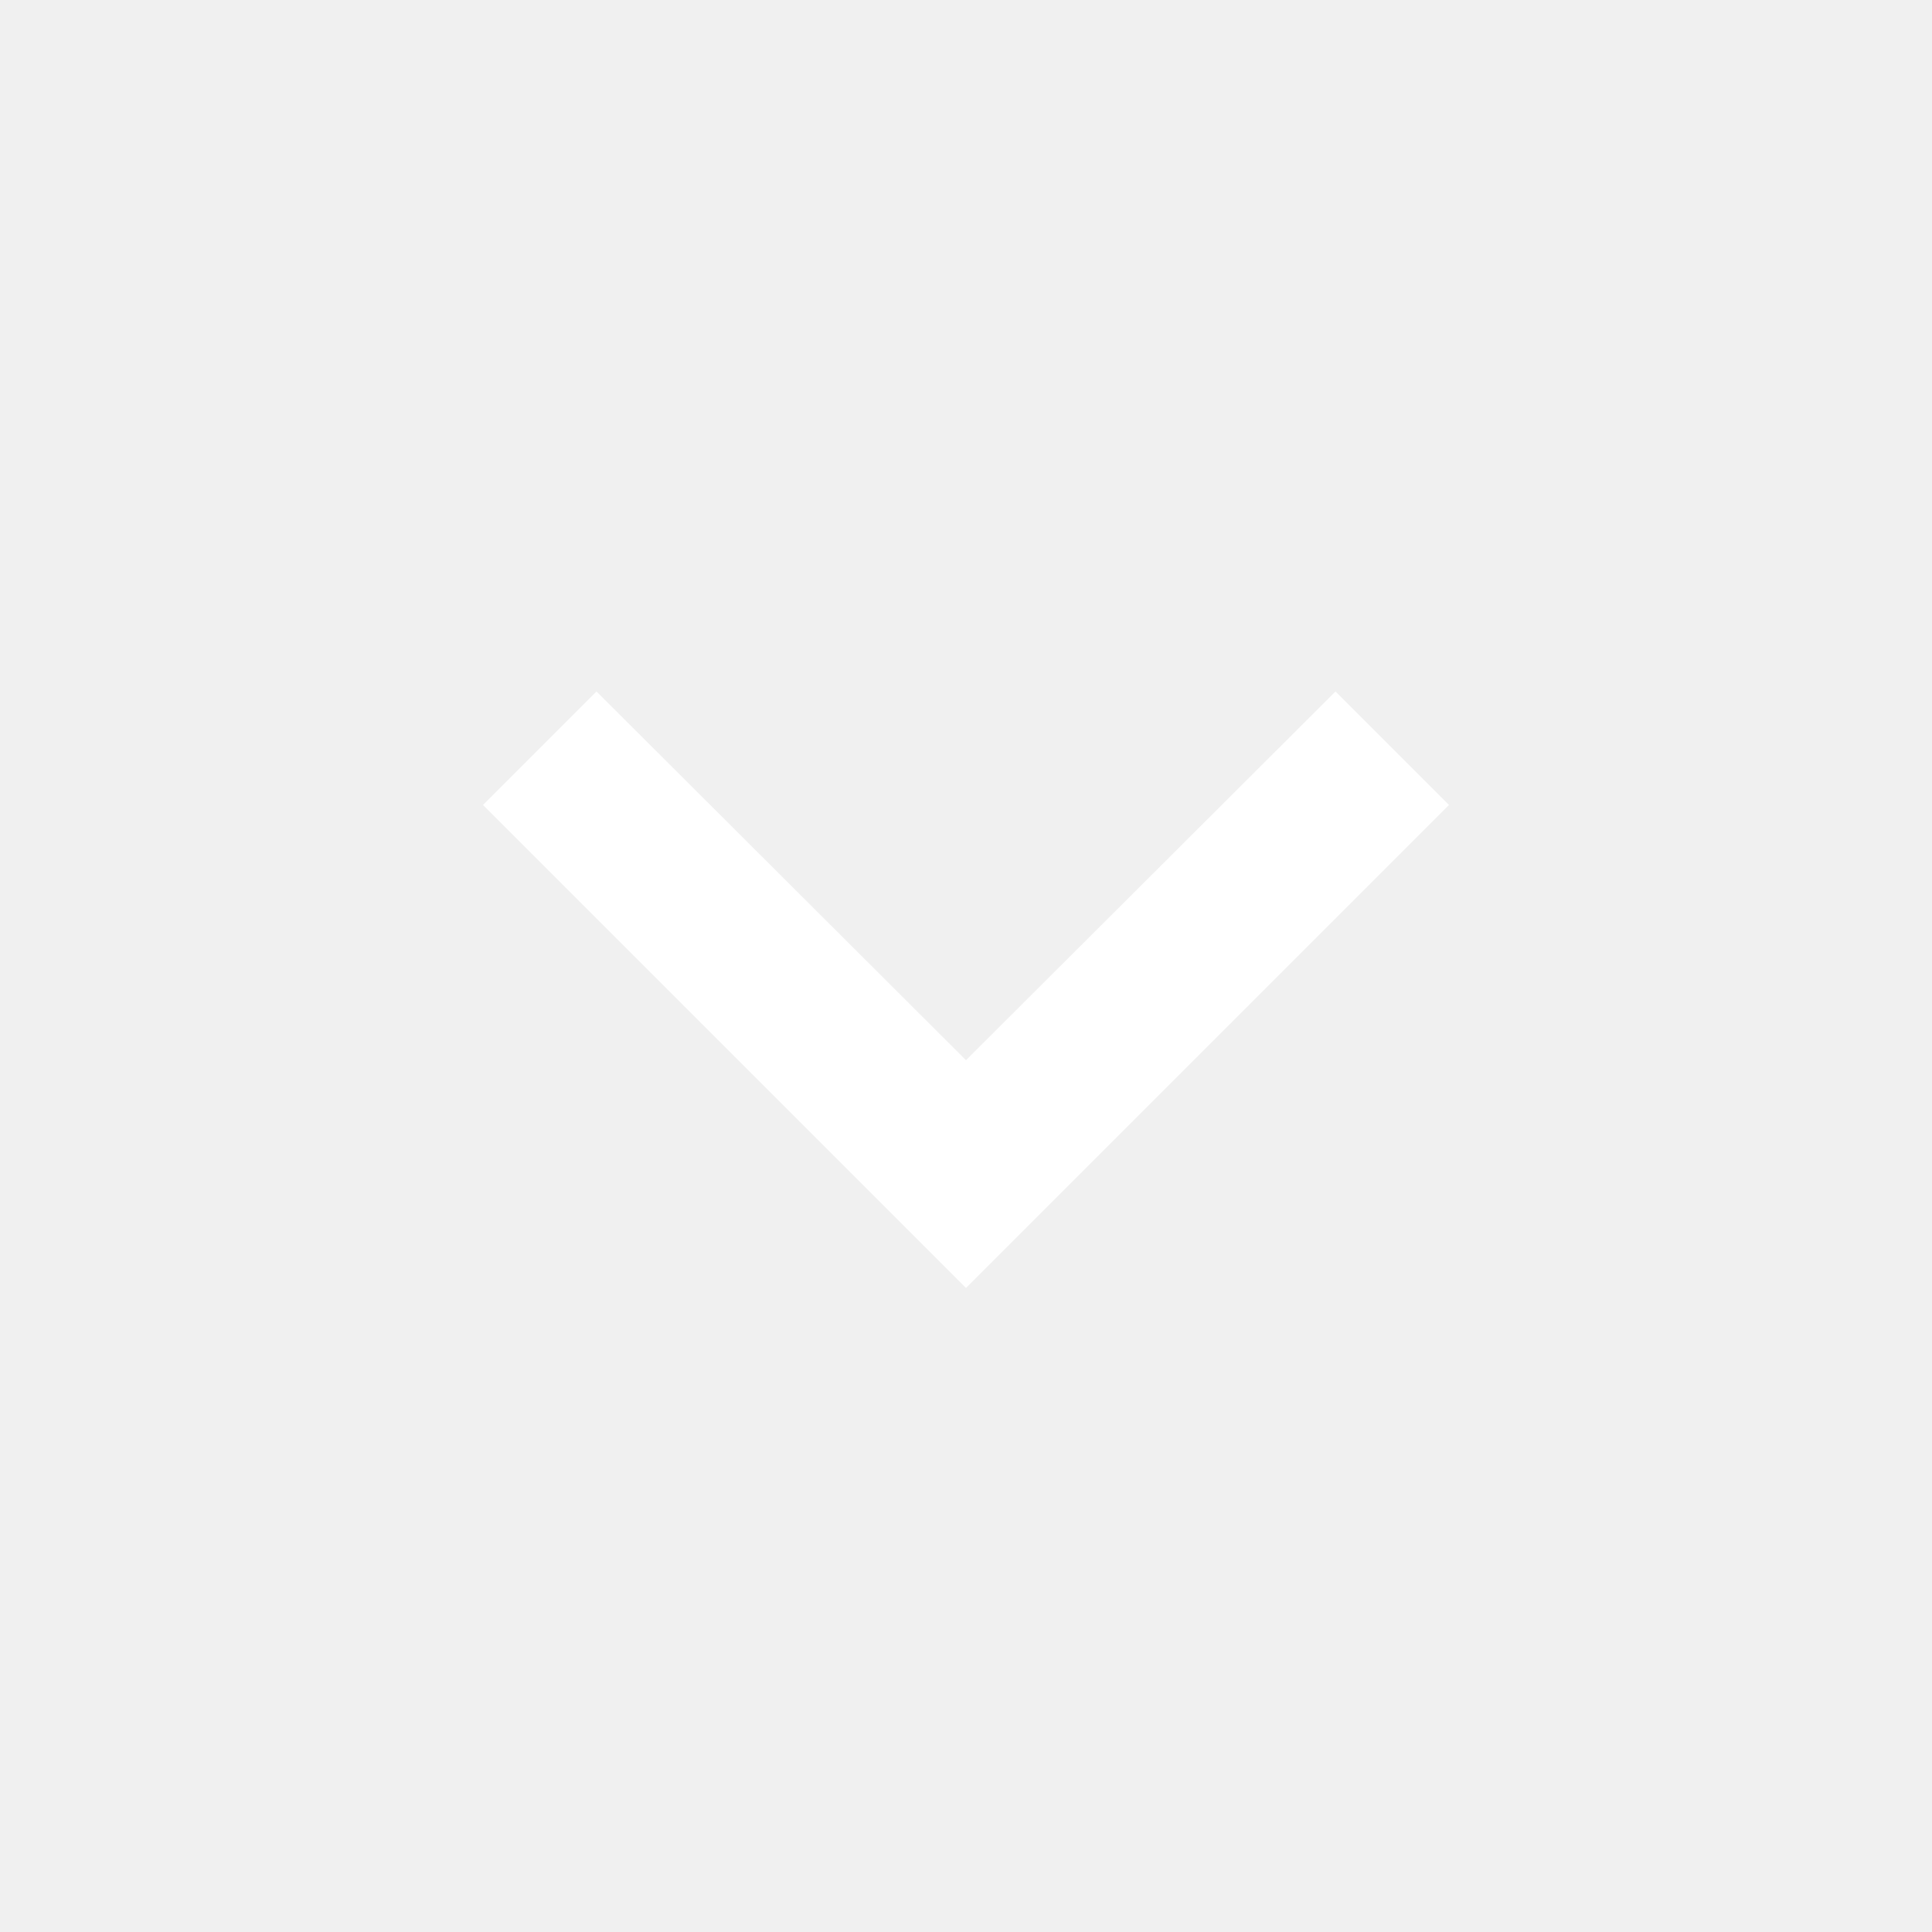
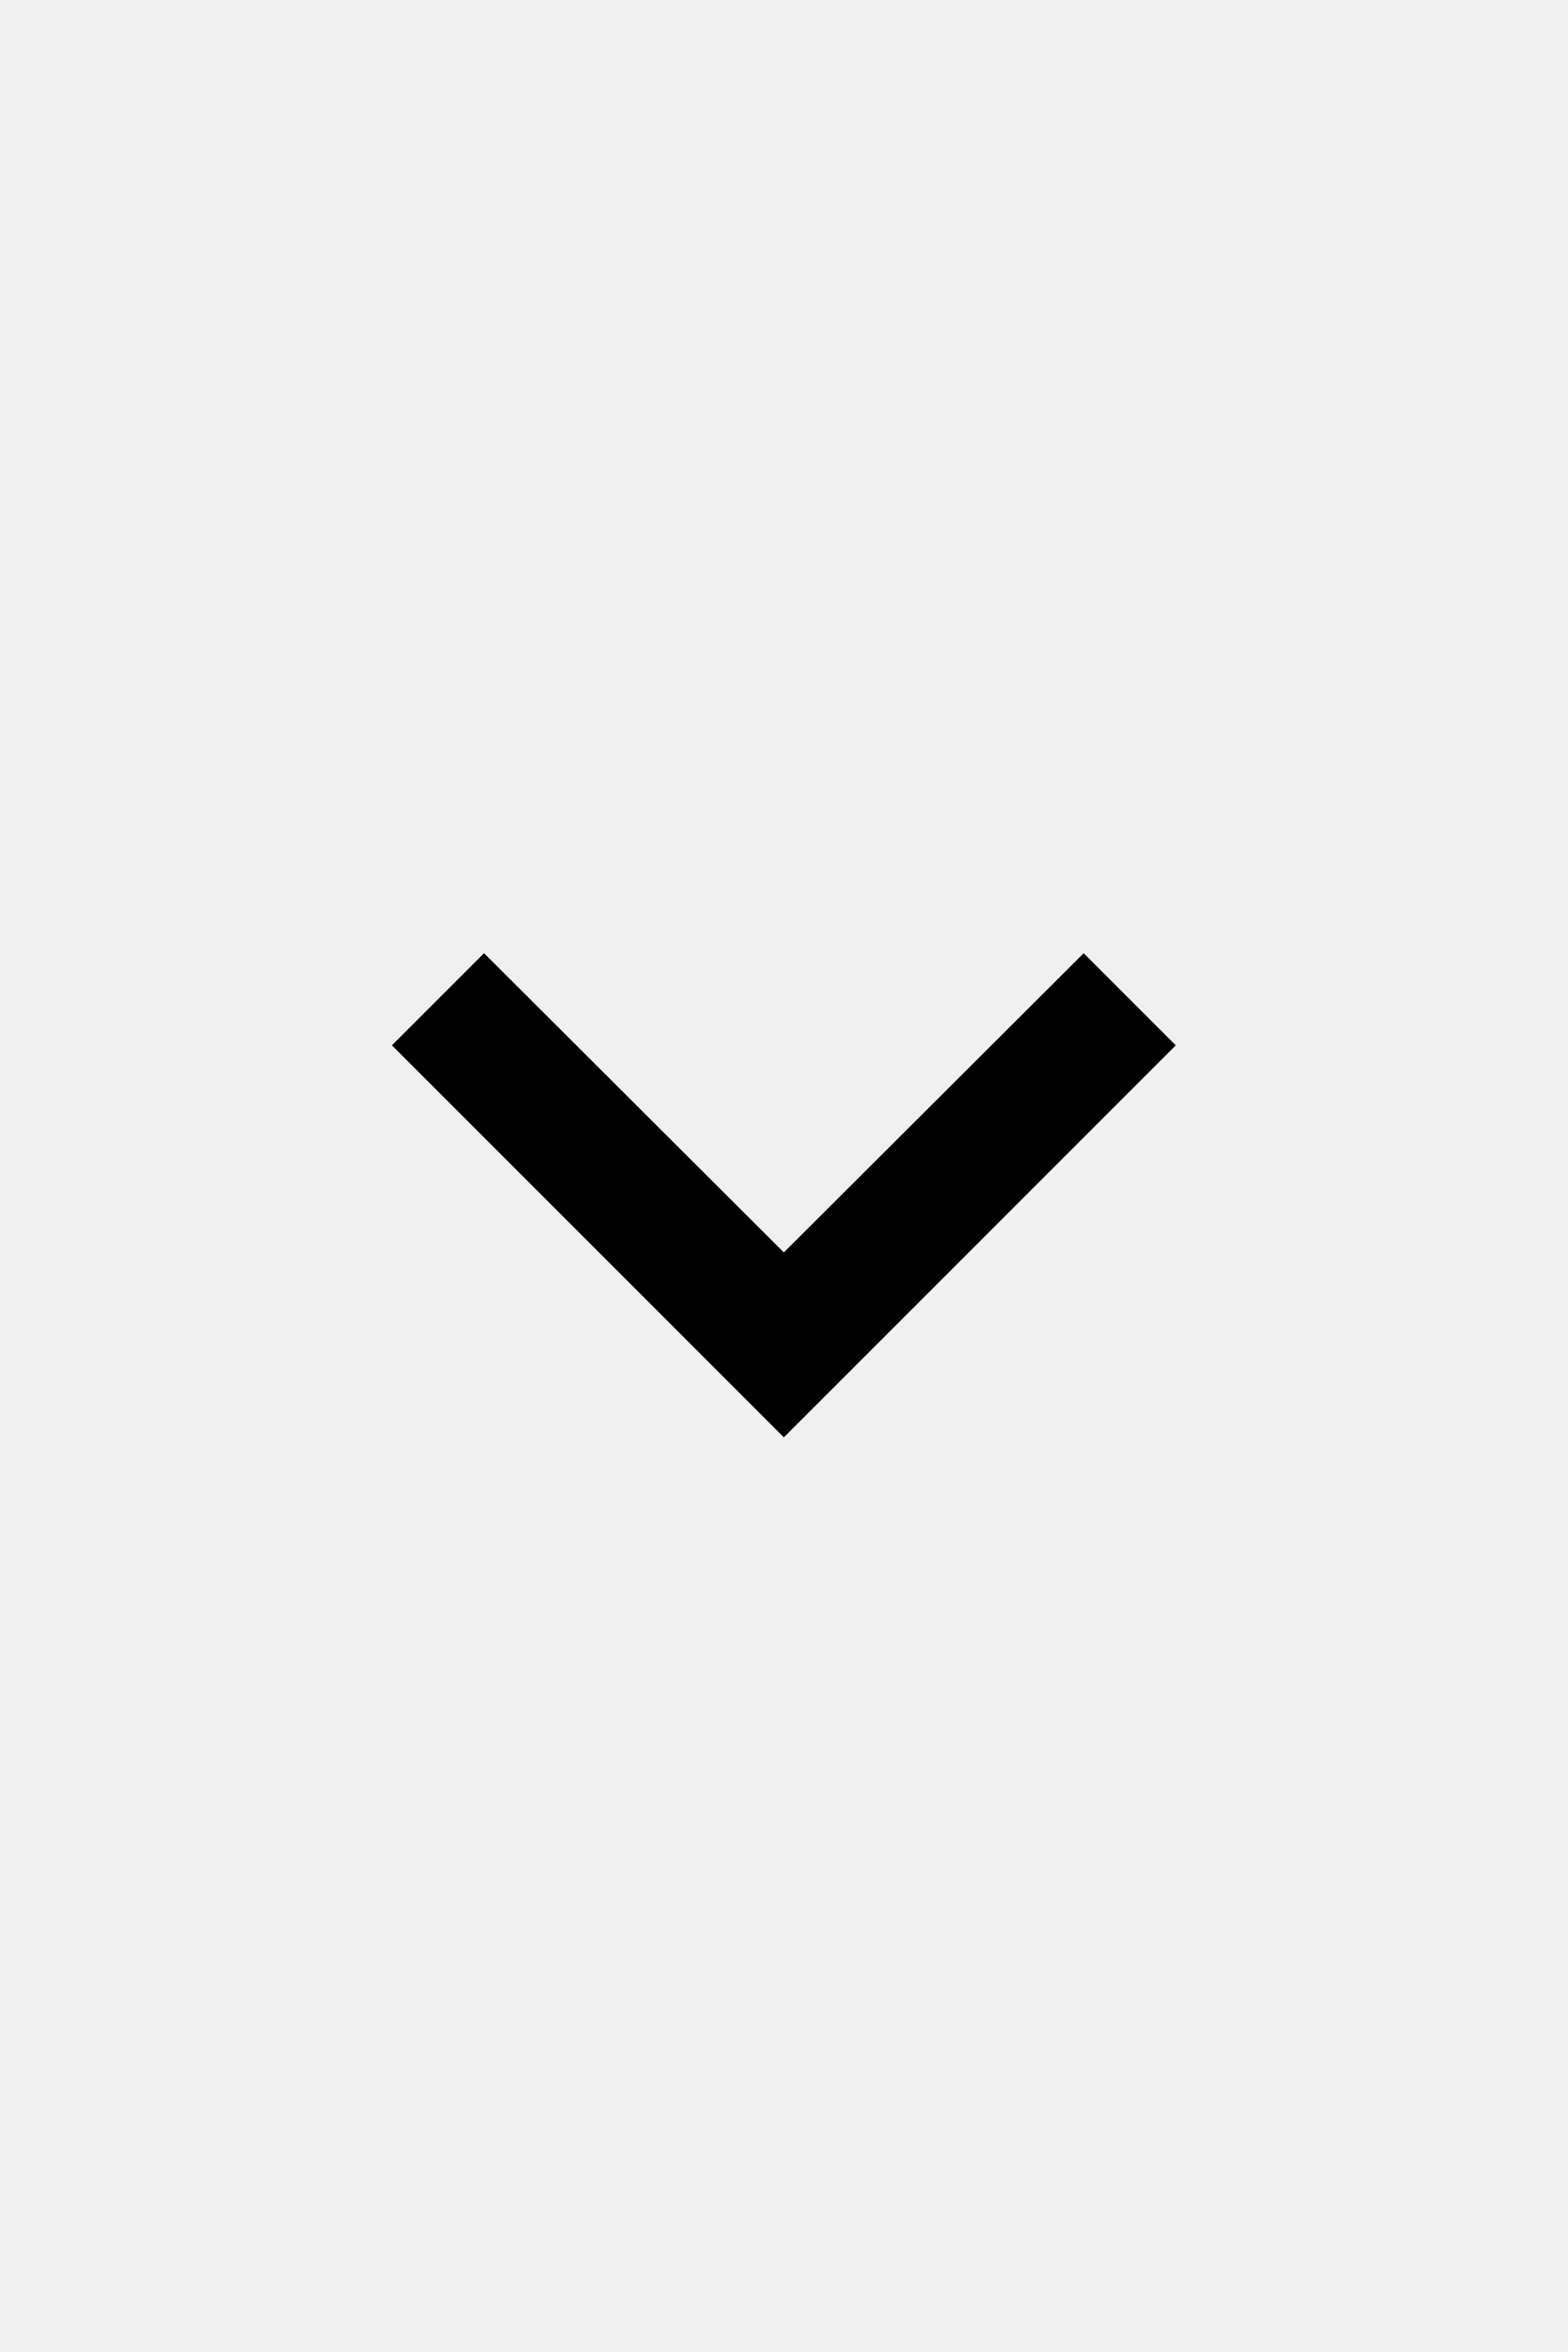
- <svg xmlns="http://www.w3.org/2000/svg" height="24px" viewBox="0 0 24 24" width="24px" fill="#FFFFFF">
+ <svg xmlns="http://www.w3.org/2000/svg" height="36px" viewBox="0 0 24 24" width="24px" fill="#000">
  <path d="M24 24H0V0h24v24z" fill="none" opacity=".87" />
  <path d="M16.59 8.59L12 13.17 7.41 8.59 6 10l6 6 6-6-1.41-1.41z" />
</svg>
